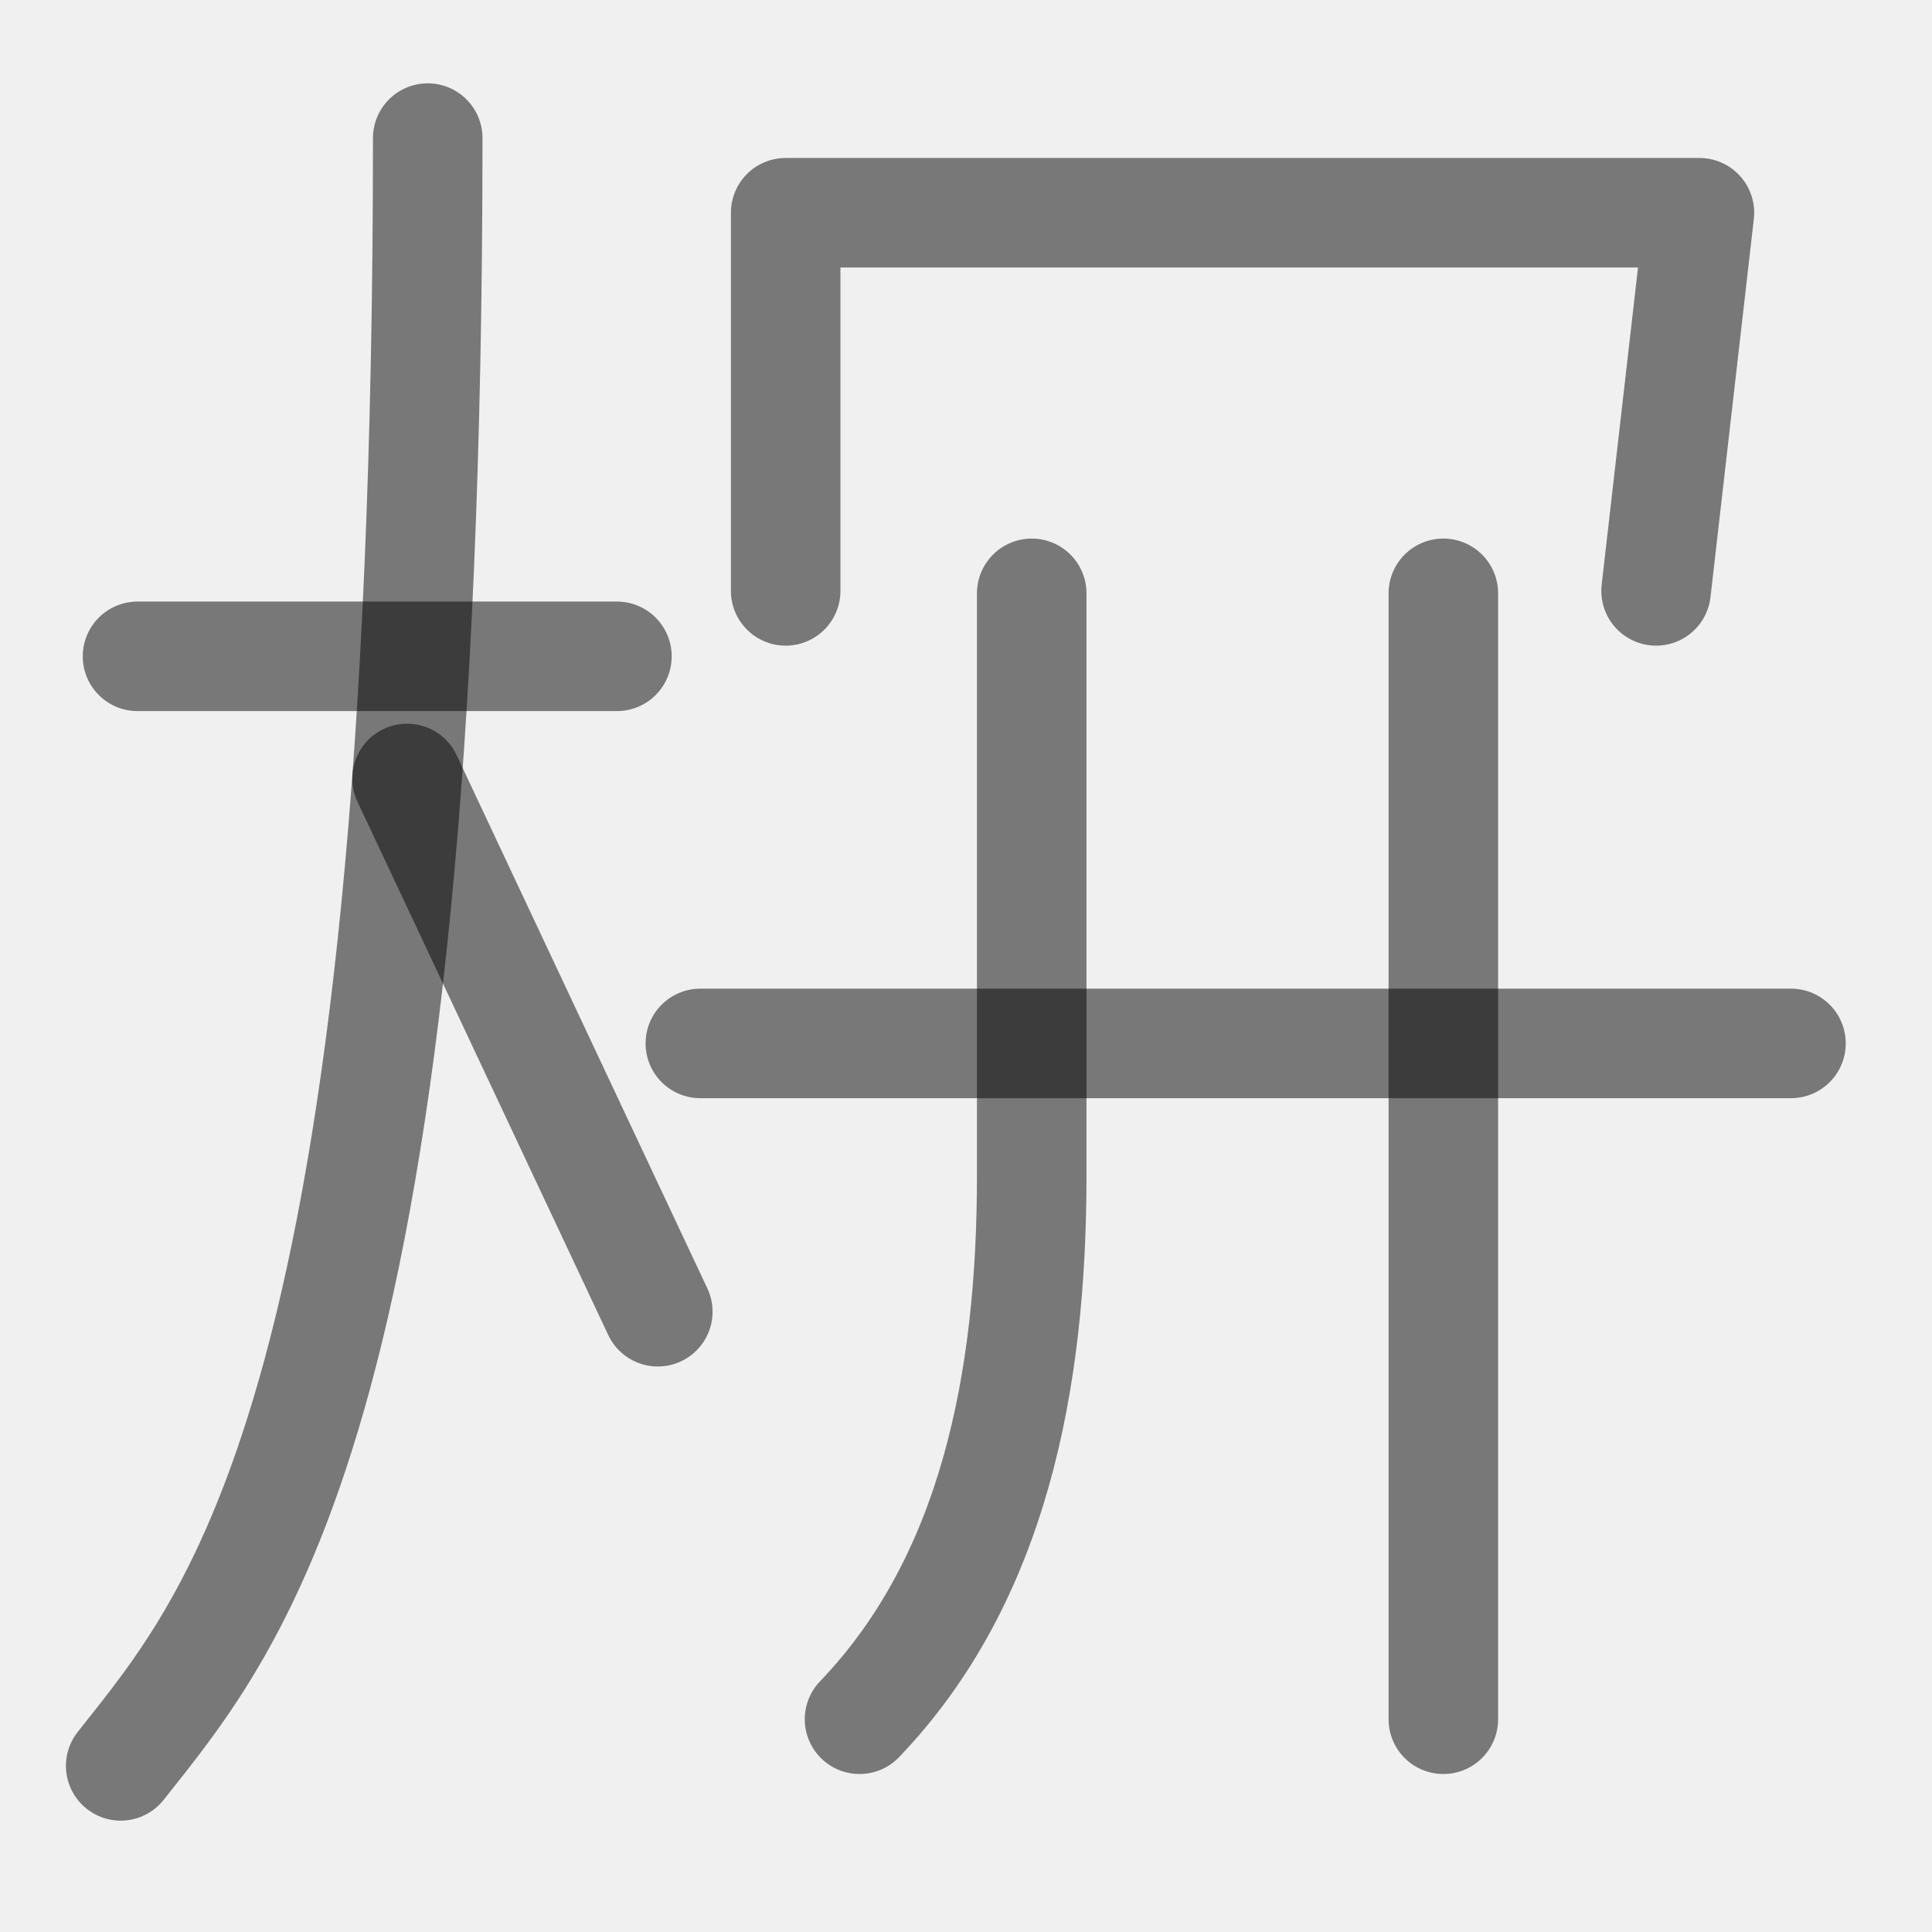
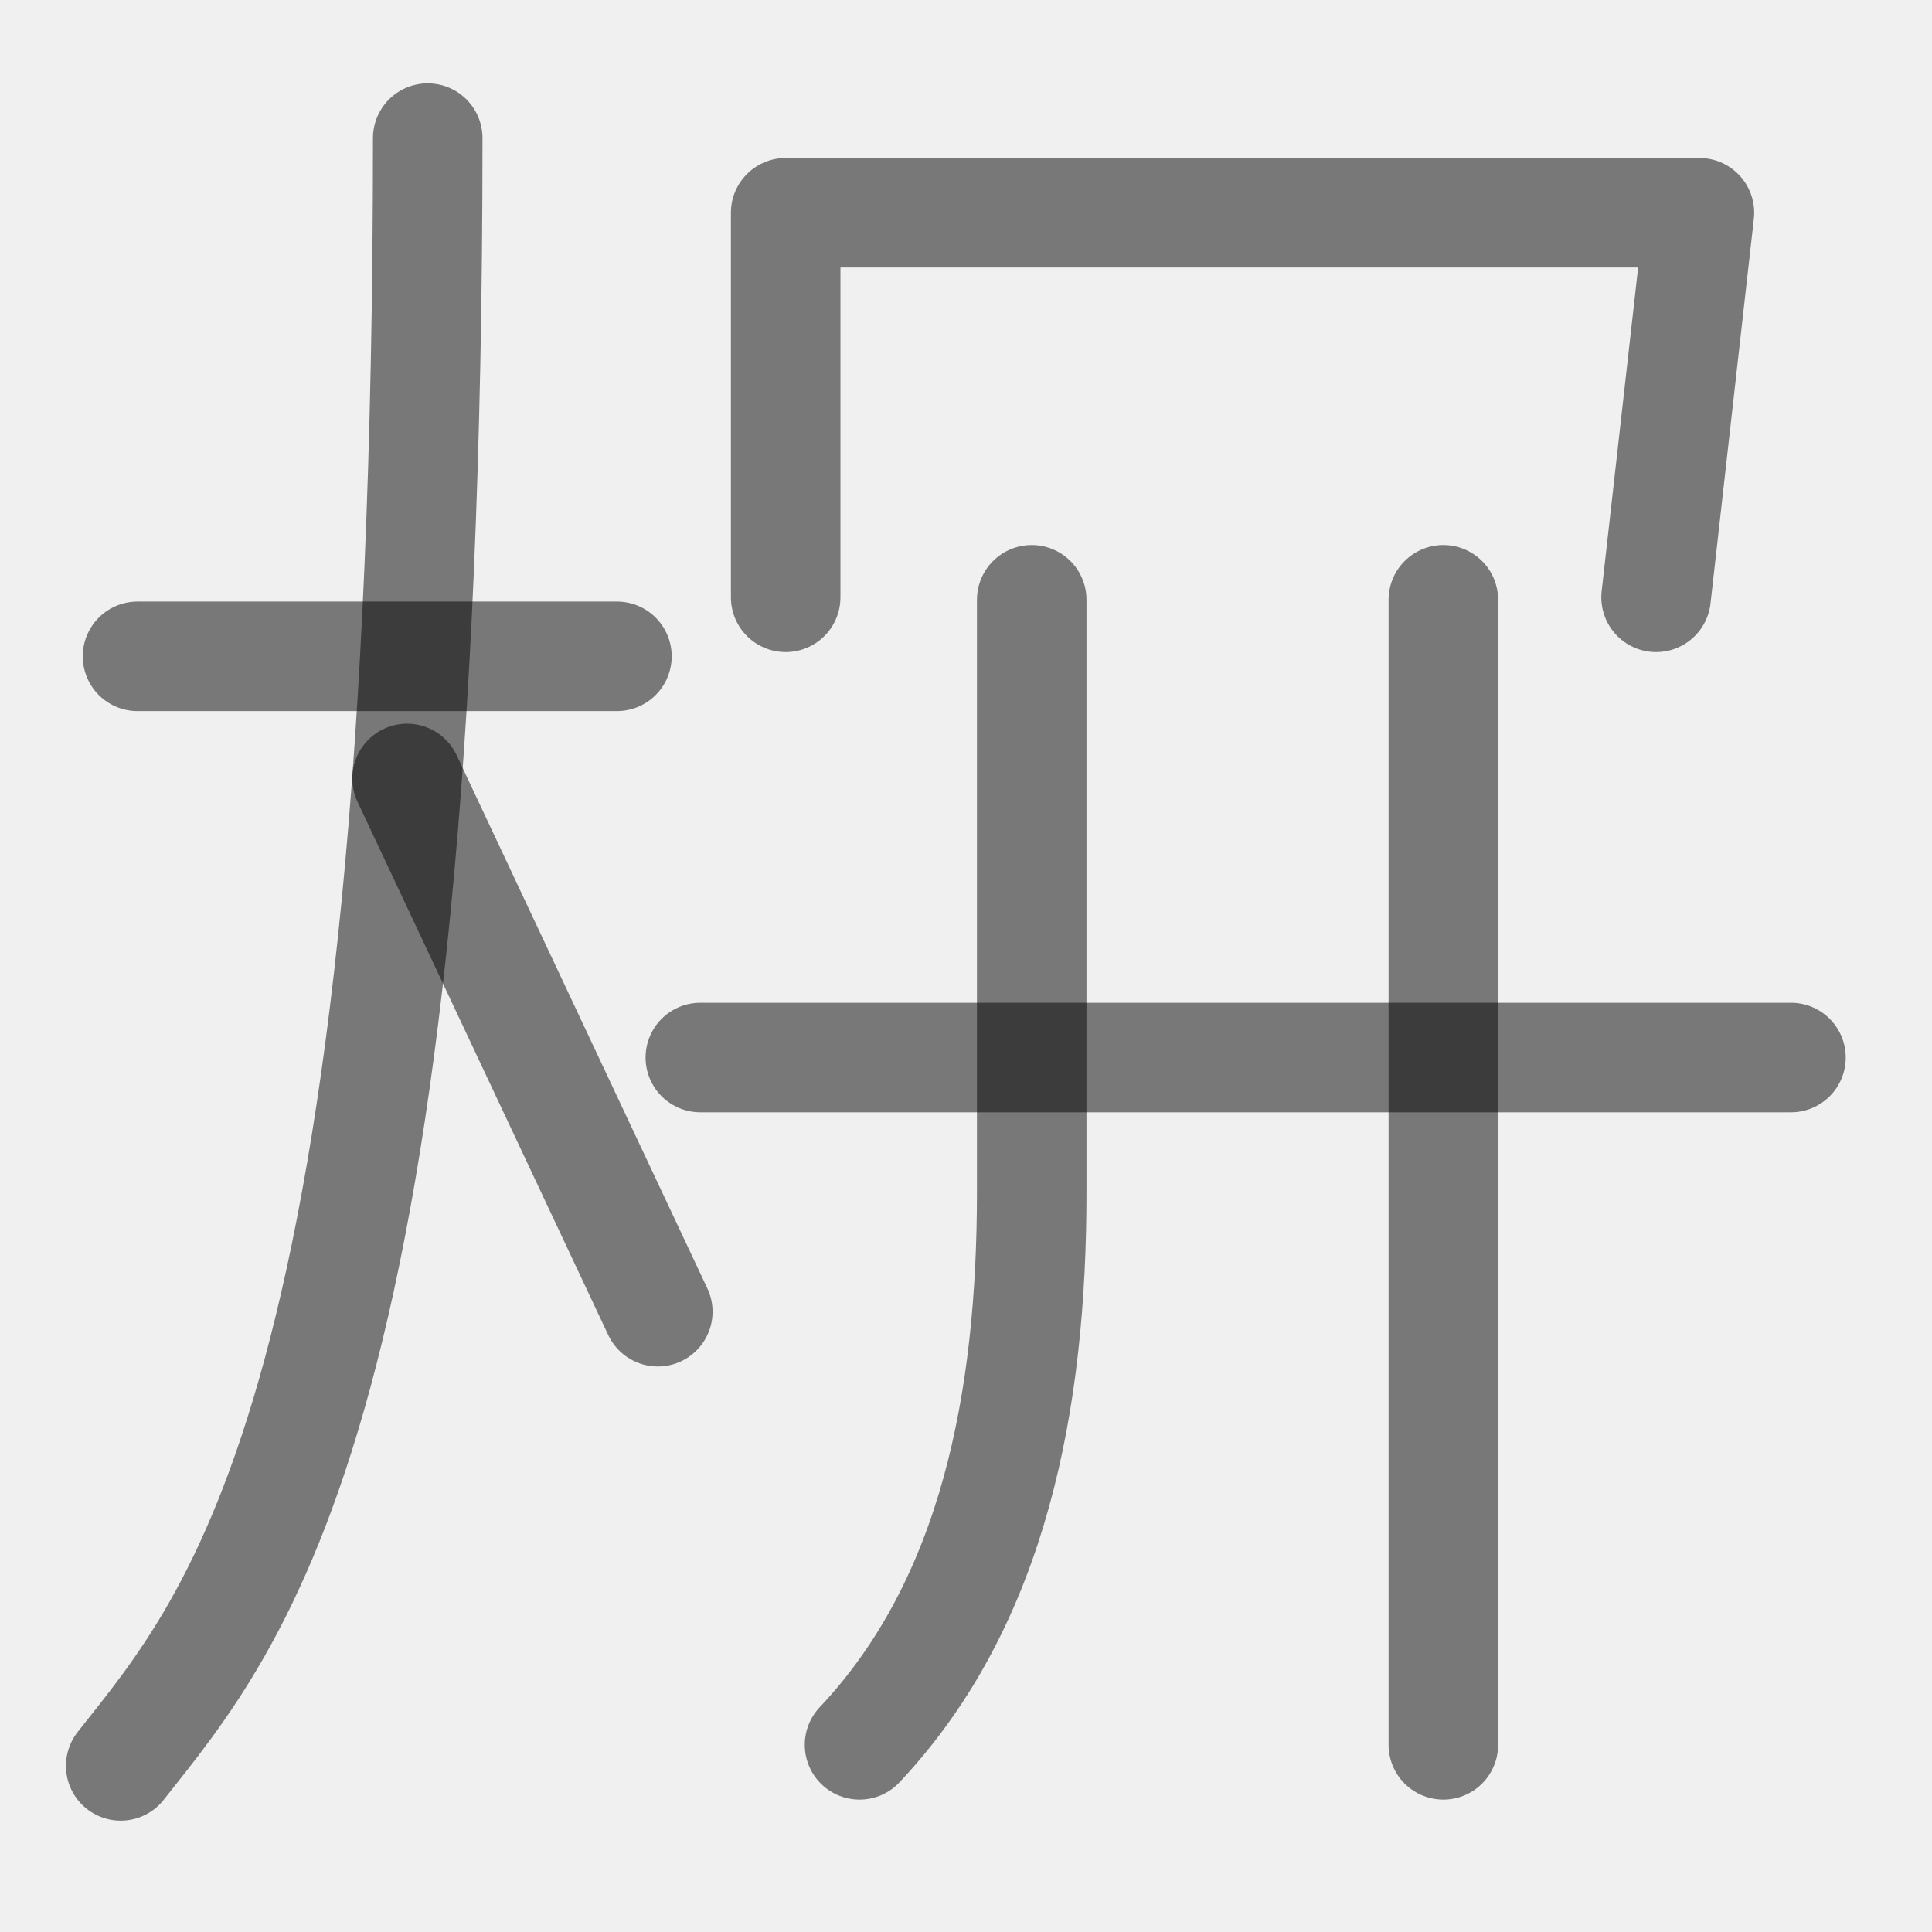
<svg xmlns="http://www.w3.org/2000/svg" width="1000" height="1000" viewBox="0 0 264.583 264.583" version="1.1" id="svg5">
  <defs id="defs2" />
-   <path style="fill:none;fill-opacity:1;stroke:#000000;stroke-width:15;stroke-linecap:round;stroke-linejoin:round;stroke-dasharray:none;stroke-opacity:0.5" d="m 141.291,81.255 v 79.792 c 0,27.865 -5.119,55.142 -23.581,74.4" id="path2431" />
-   <path style="fill:#000000;fill-opacity:1;stroke:#000000;stroke-width:15;stroke-linecap:round;stroke-linejoin:round;stroke-dasharray:none;stroke-opacity:0.5" d="M 197.663,235.448 V 81.255" id="path2435" />
-   <path style="fill:#000000;stroke:#000000;stroke-width:15;stroke-linecap:round;stroke-linejoin:round;stroke-opacity:0.5" d="M 95.91,142.893 H 245.27" id="path11092" />
-   <path style="fill:none;stroke:#000000;stroke-width:15;stroke-linecap:round;stroke-linejoin:round;stroke-opacity:0.5;paint-order:fill markers stroke" d="M 107.596,80.92 V 29.135 h 125.136 l -5.935,51.785" id="path241" />
+   <path style="fill:none;fill-opacity:1;stroke:#000000;stroke-width:15;stroke-linecap:round;stroke-linejoin:round;stroke-dasharray:none;stroke-opacity:0.5" d="M 141.291,82.14 V 163.288 c 0,28.338 -5.119,56.079 -23.581,75.664" id="path2431" />
+   <path style="fill:#000000;fill-opacity:1;stroke:#000000;stroke-width:15;stroke-linecap:round;stroke-linejoin:round;stroke-dasharray:none;stroke-opacity:0.5" d="M 197.663,238.952 V 82.14" id="path2435" />
+   <path style="fill:#000000;stroke:#000000;stroke-width:15;stroke-linecap:round;stroke-linejoin:round;stroke-opacity:0.5" d="M 95.91,144.826 H 245.27" id="path11092" />
+   <path style="fill:none;stroke:#000000;stroke-width:15;stroke-linecap:round;stroke-linejoin:round;stroke-opacity:0.5;paint-order:fill markers stroke" d="M 107.596,81.8 V 29.135 h 125.136 l -5.935,52.665" id="path241" />
  <path style="fill:none;fill-opacity:1;stroke:#000000;stroke-width:15;stroke-linecap:round;stroke-linejoin:round;stroke-dasharray:none;stroke-opacity:0.5" d="m 58.576,18.912 c 0,173.867 -26.239,202.917 -42.046,222.92" id="path2387" />
  <path style="fill:none;fill-opacity:1;stroke:#000000;stroke-width:15;stroke-linecap:round;stroke-linejoin:round;stroke-dasharray:none;stroke-opacity:0.5" d="m 55.746,106.607 34.338,73.03" id="path2389" />
  <path style="fill:#ffffff;stroke:#000000;stroke-width:15;stroke-linecap:round;stroke-linejoin:round;stroke-dasharray:none;stroke-opacity:0.5" d="M 18.833,89.883 H 84.486" id="path1798" />
</svg>
